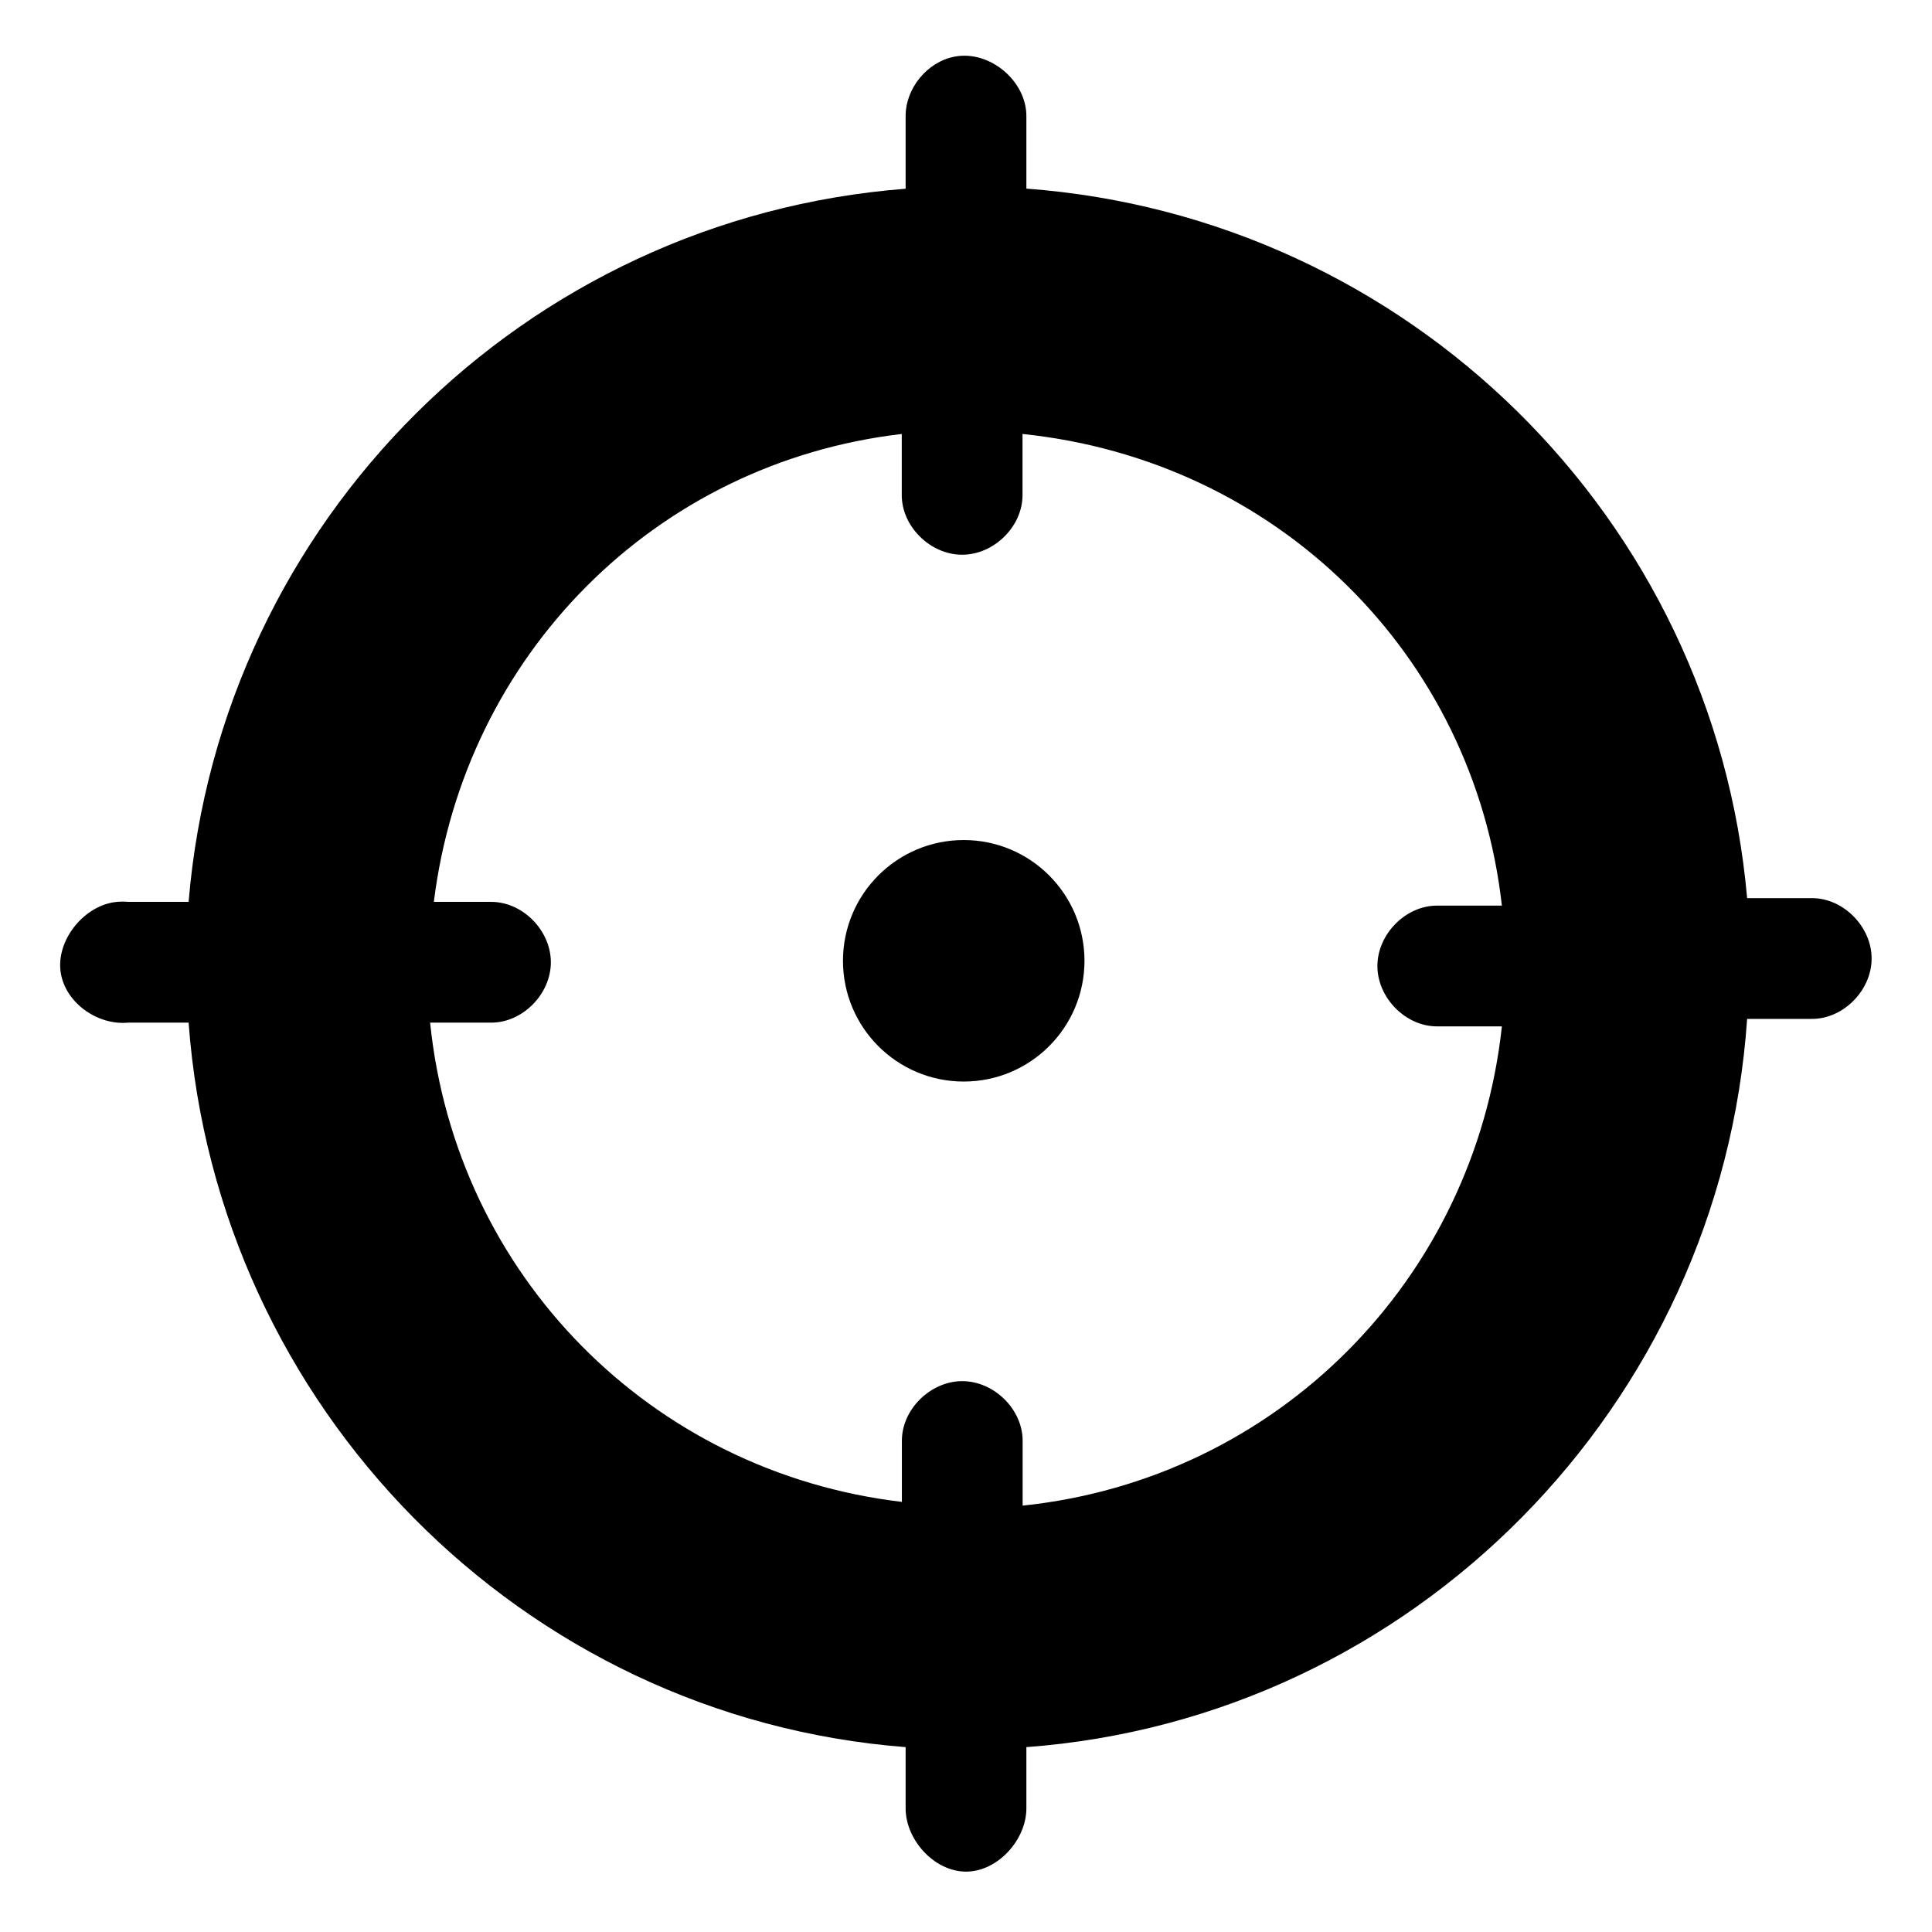
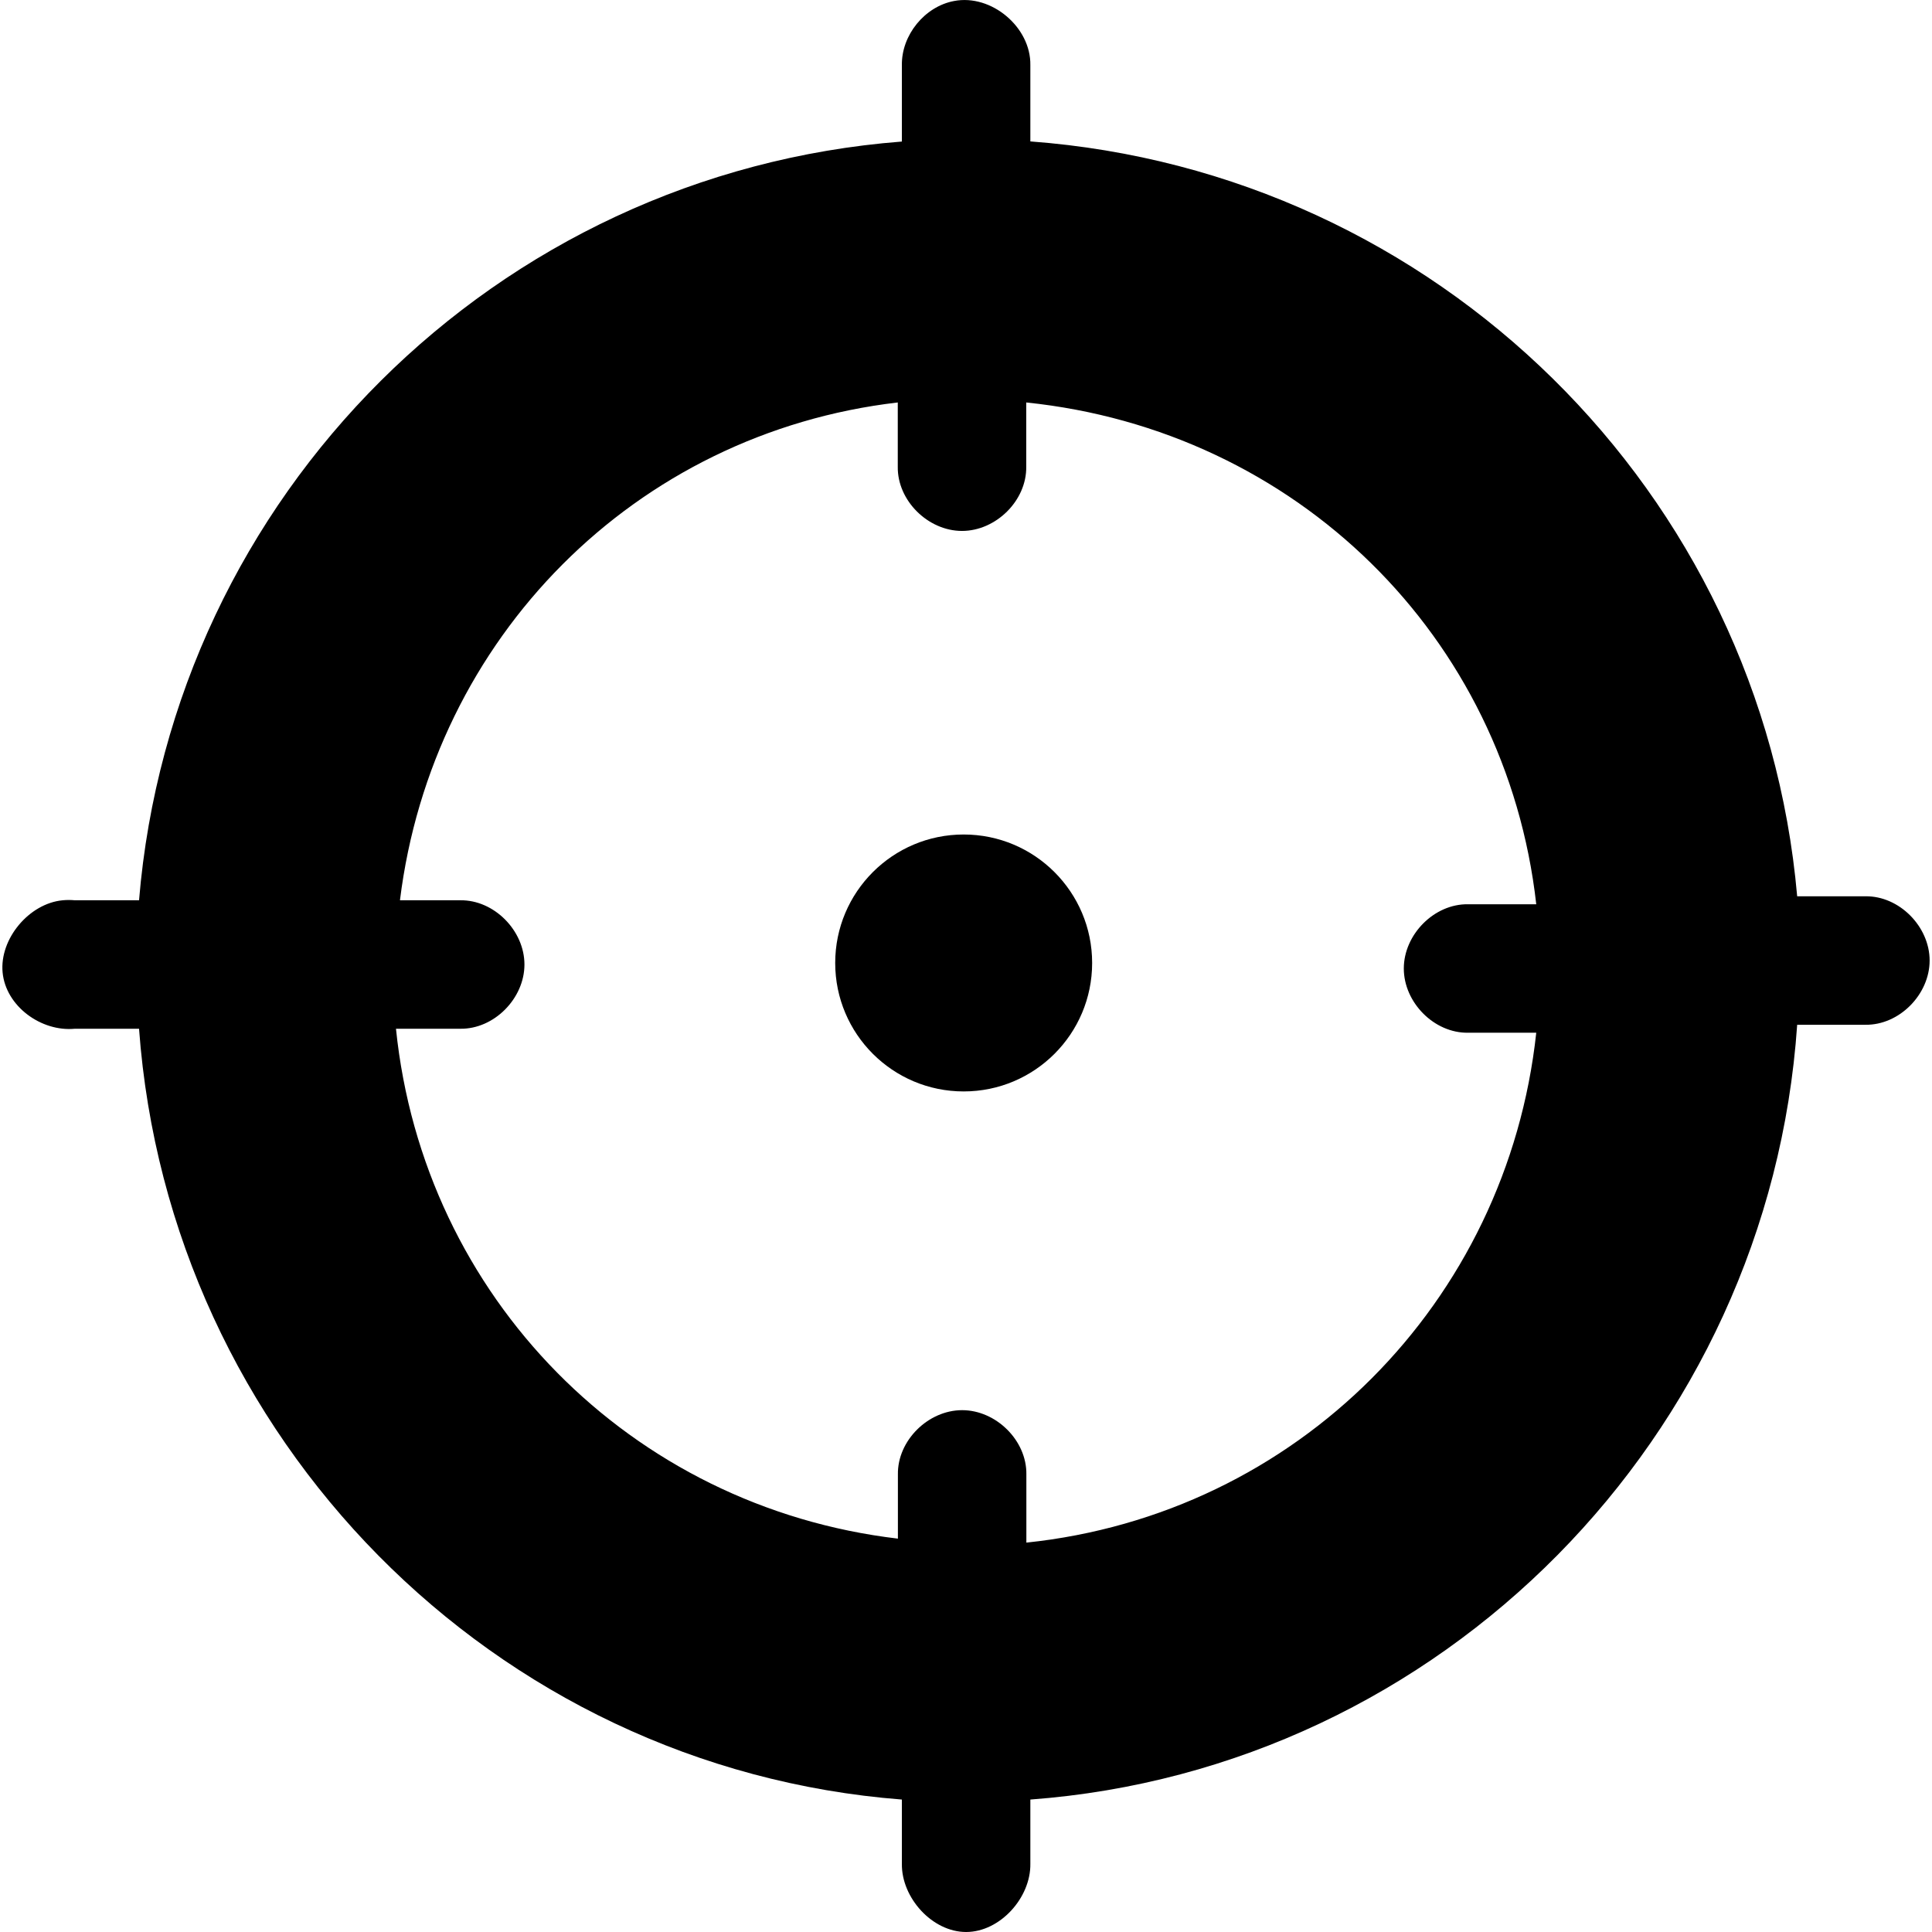
<svg xmlns="http://www.w3.org/2000/svg" version="1.1" width="16" height="16" id="svg3791">
  <defs id="defs3793" />
-   <g id="layer1">
-     <rect width="15.974" height="16" rx="0" ry="0" x="0.013" y="-8.8214873e-11" id="rect10265" style="color:#bebebe;fill:none;stroke:none;stroke-width:1;marker:none;visibility:visible;display:inline;overflow:visible" />
+   <g transform="matrix(1.063915,0,0,1.063915,-0.510365,-0.490676)" id="g3222">
    <path d="M 7.906,0.469 C 7.677,0.512 7.496,0.735 7.5,0.969 l 0,0.594 C 4.339,1.808 1.824,4.316 1.562,7.469 l -0.5,0 c -0.031,-0.003 -0.063,-0.003 -0.094,0 C 0.707,7.493 0.475,7.769 0.5,8.031 0.525,8.294 0.801,8.494 1.062,8.469 l 0.5,0 c 0.233,3.182 2.756,5.753 5.938,6 l 0,0.5 C 7.496,15.233 7.736,15.5 8,15.5 c 0.264,0 0.504,-0.267 0.5,-0.531 l 0,-0.5 c 3.203,-0.238 5.75,-2.827 5.969,-6.031 l 0.531,0 c 0.264,0.004 0.5,-0.236 0.5,-0.5 0,-0.264 -0.236,-0.504 -0.5,-0.5 l -0.531,0 C 14.193,4.291 11.661,1.797 8.5,1.562 l 0,-0.594 C 8.505,0.673 8.197,0.413 7.906,0.469 z m -0.438,3.125 0,0.5 c -0.004,0.264 0.236,0.5 0.5,0.5 0.264,0 0.504,-0.236 0.5,-0.5 l 0,-0.5 C 10.567,3.811 12.203,5.411 12.438,7.5 l -0.531,0 c -0.264,-0.004 -0.5,0.236 -0.5,0.5 0,0.264 0.236,0.504 0.5,0.5 l 0.531,0 c -0.227,2.101 -1.864,3.749 -3.969,3.969 l 0,-0.531 c 0.004,-0.264 -0.236,-0.5 -0.5,-0.5 -0.264,0 -0.504,0.236 -0.5,0.5 l 0,0.5 C 5.389,12.192 3.776,10.559 3.562,8.469 l 0.5,0 c 0.264,0.004 0.5,-0.236 0.5,-0.5 0,-0.264 -0.236,-0.504 -0.5,-0.5 l -0.469,0 c 0.252,-2.041 1.828,-3.636 3.875,-3.875 z" id="path4640" style="font-size:medium;font-style:normal;font-variant:normal;font-weight:normal;font-stretch:normal;text-indent:0;text-align:start;text-decoration:none;line-height:normal;letter-spacing:normal;word-spacing:normal;text-transform:none;direction:ltr;block-progression:tb;writing-mode:lr-tb;text-anchor:start;baseline-shift:baseline;color:#000000;fill-opacity:1;stroke:none;stroke-width:2.156;marker:none;visibility:visible;display:inline;overflow:visible;enable-background:accumulate;font-family:Sans;-inkscape-font-specification:Sans" />
-     <path d="m -91,478 a 1,1 0 1 1 -2,0 1,1 0 1 1 2,0 z" transform="translate(99.9812,-470.0431)" id="path5428" style="color:#000000;fill-opacity:1;stroke:none;stroke-width:2;marker:none;visibility:visible;display:inline;overflow:visible;enable-background:new" />
+     <path d="m 8.981,7.957 a 1,1 0 0 1 -2,0 1,1 0 1 1 2,0 z" id="path5428" style="color:#000000;fill-opacity:1;stroke:none;stroke-width:2;marker:none;visibility:visible;display:inline;overflow:visible;enable-background:new" />
  </g>
</svg>
